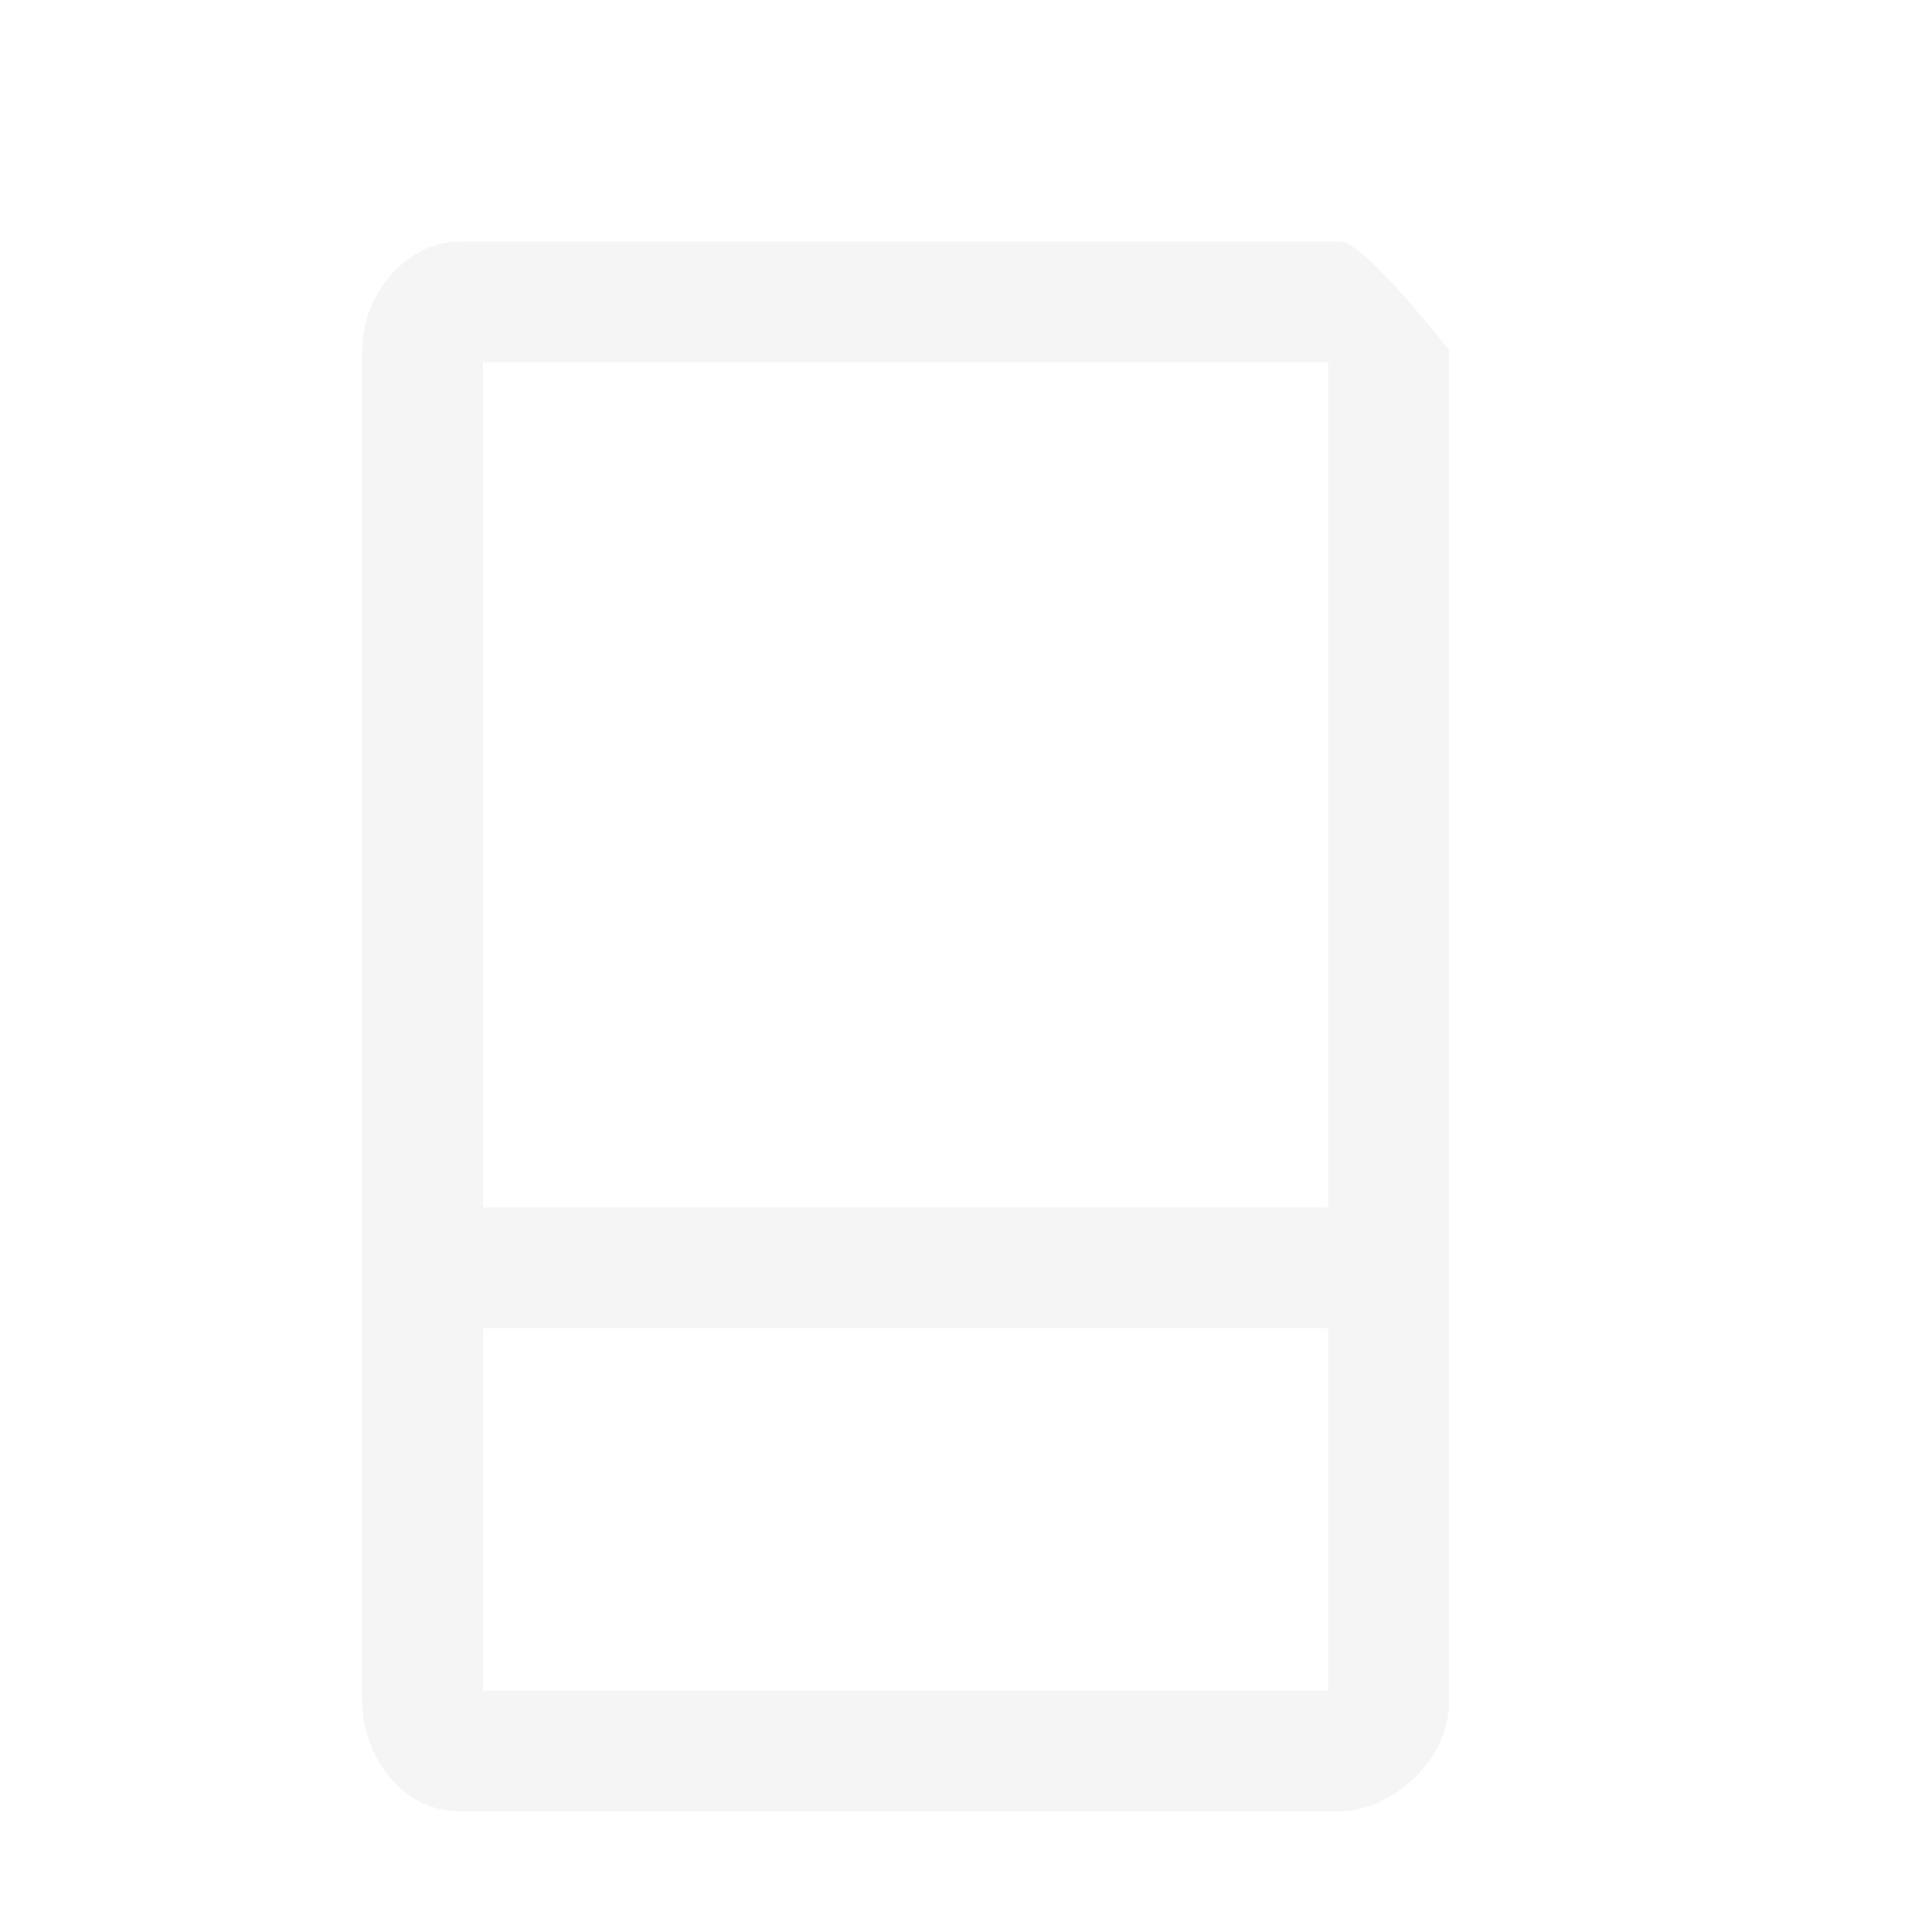
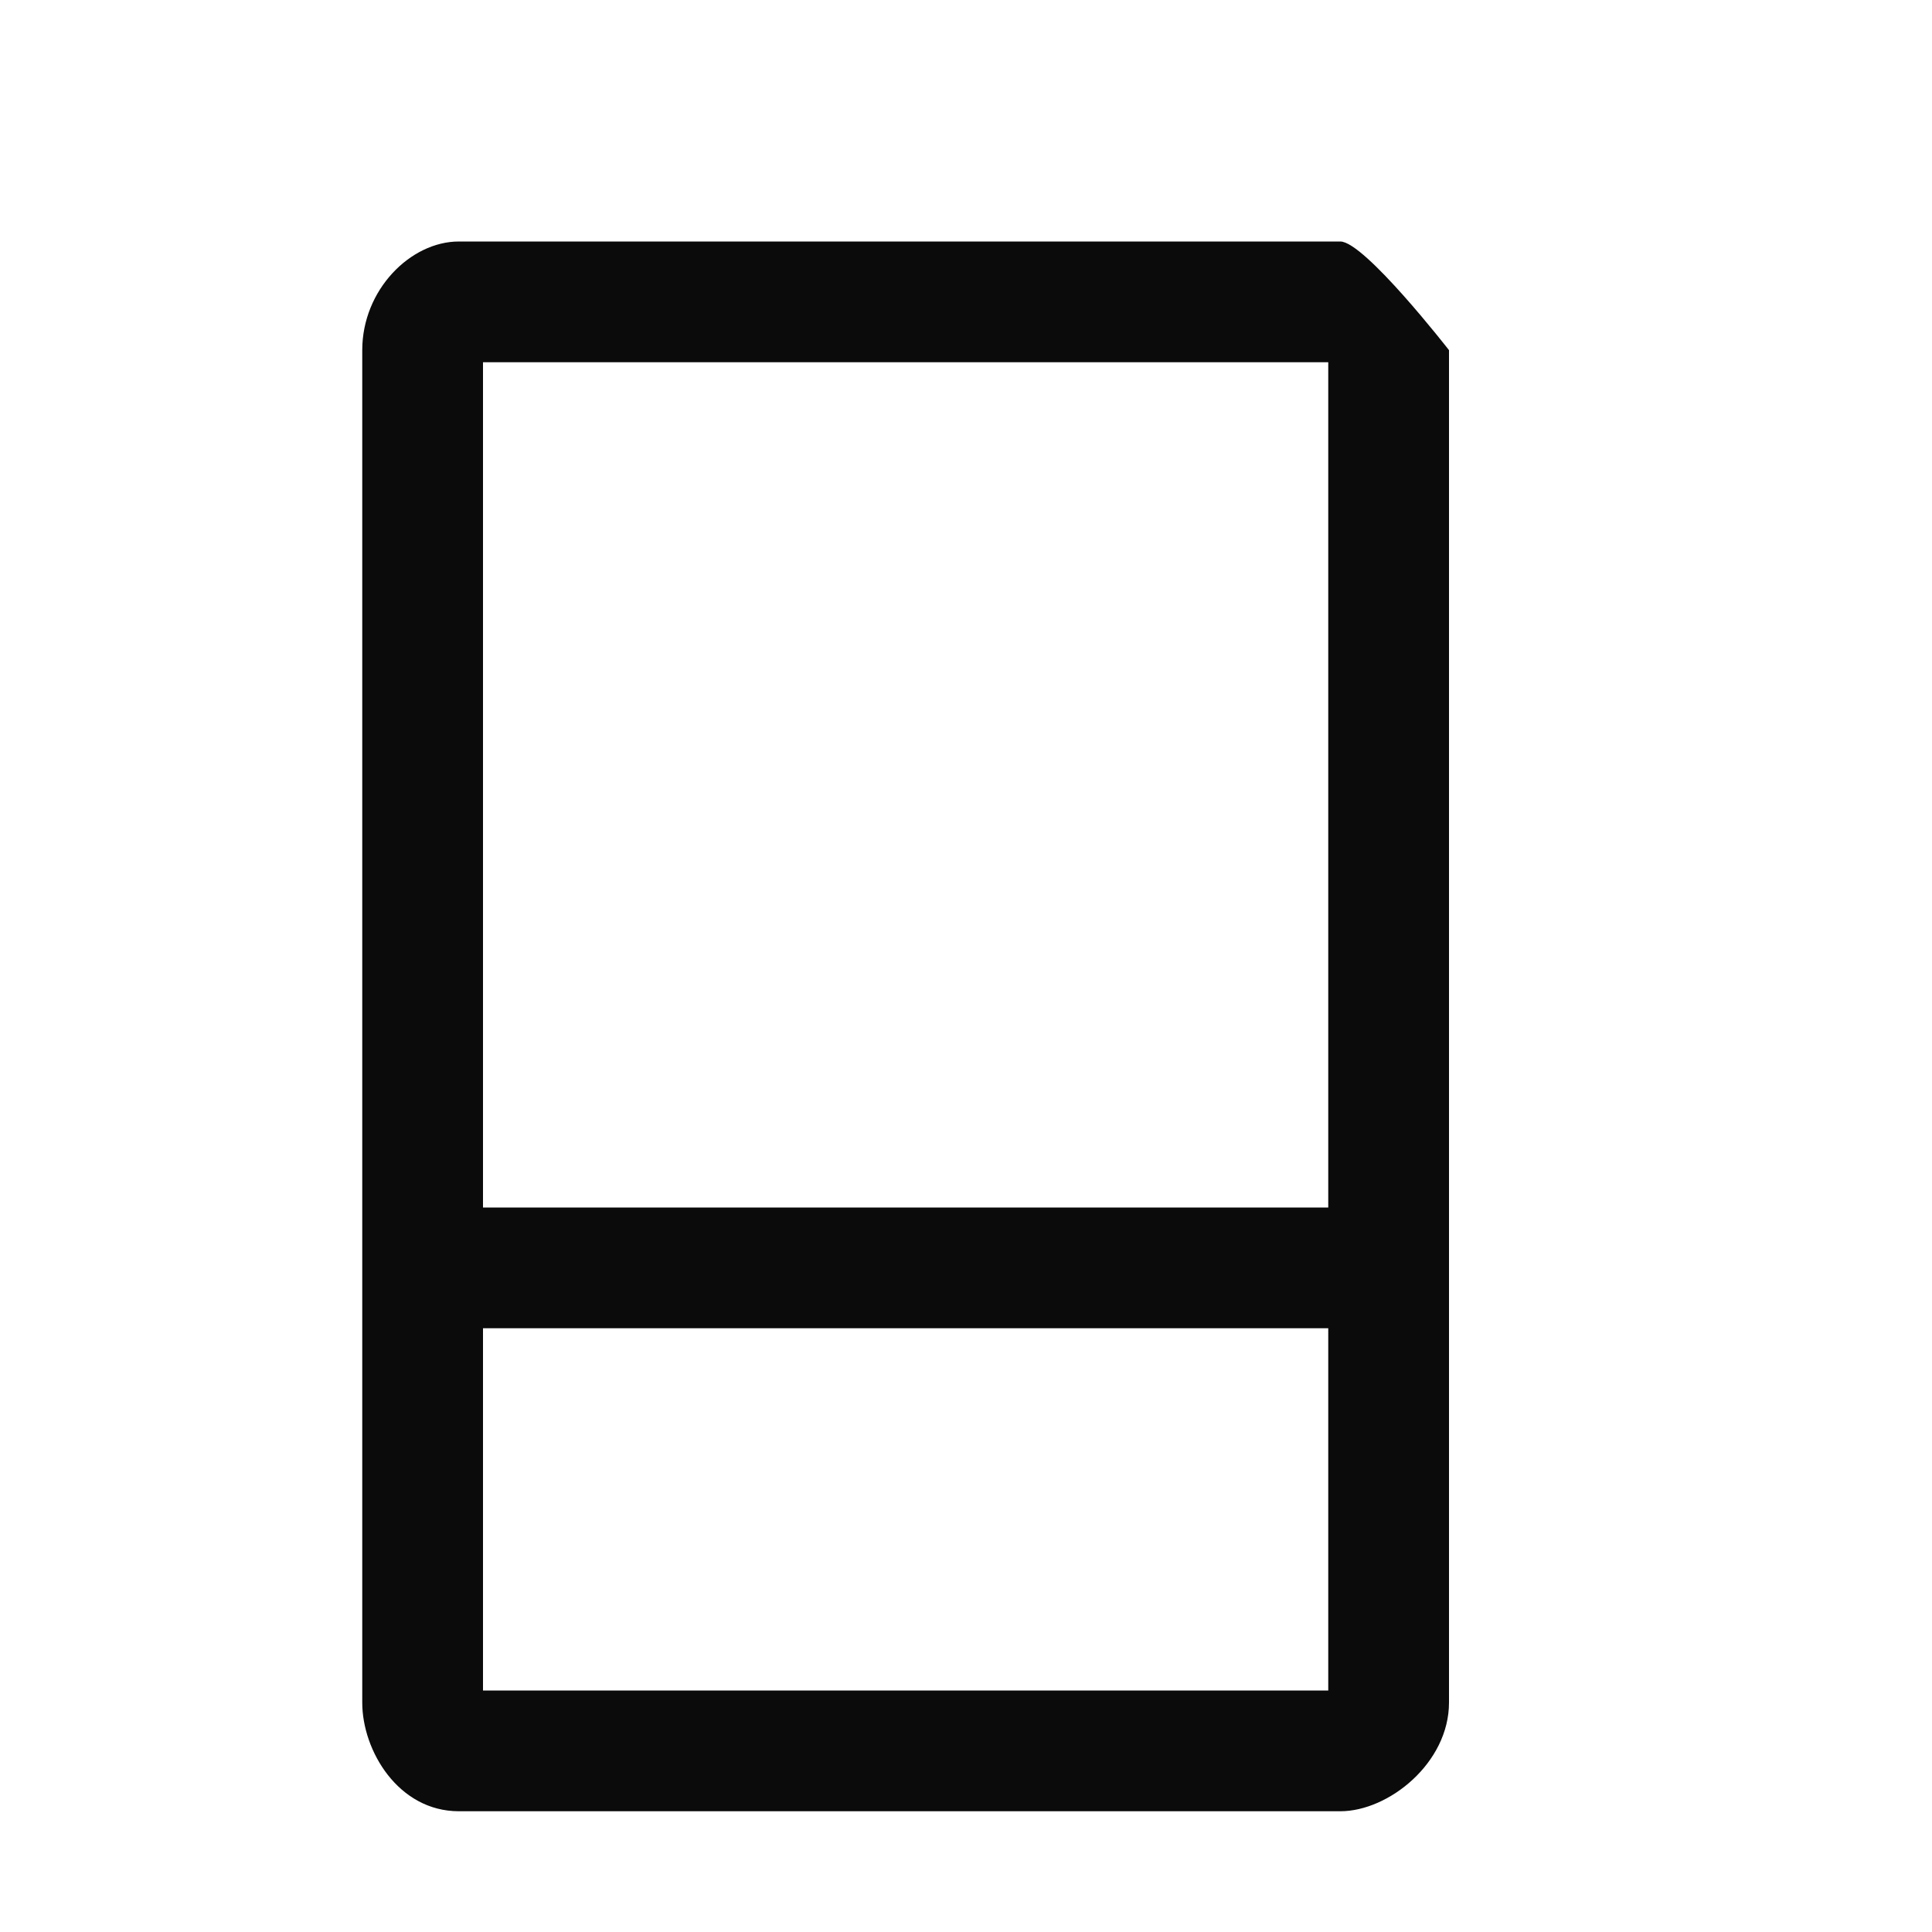
- <svg xmlns="http://www.w3.org/2000/svg" viewBox="0 0 16 16" fill="whitesmoke">
+ <svg xmlns="http://www.w3.org/2000/svg" viewBox="0 0 16 16" fill="#0b0b0b">
  <path d="M11.1 2H3.8c-.4 0-.8.4-.8.9v11.2c0 .4.3.9.8.9h7.3c.4 0 .9-.4.9-.9V2.9s-.7-.9-.9-.9zM11 14H4v-3h7v3zm0-4H4V3h7v7z" />
</svg>
